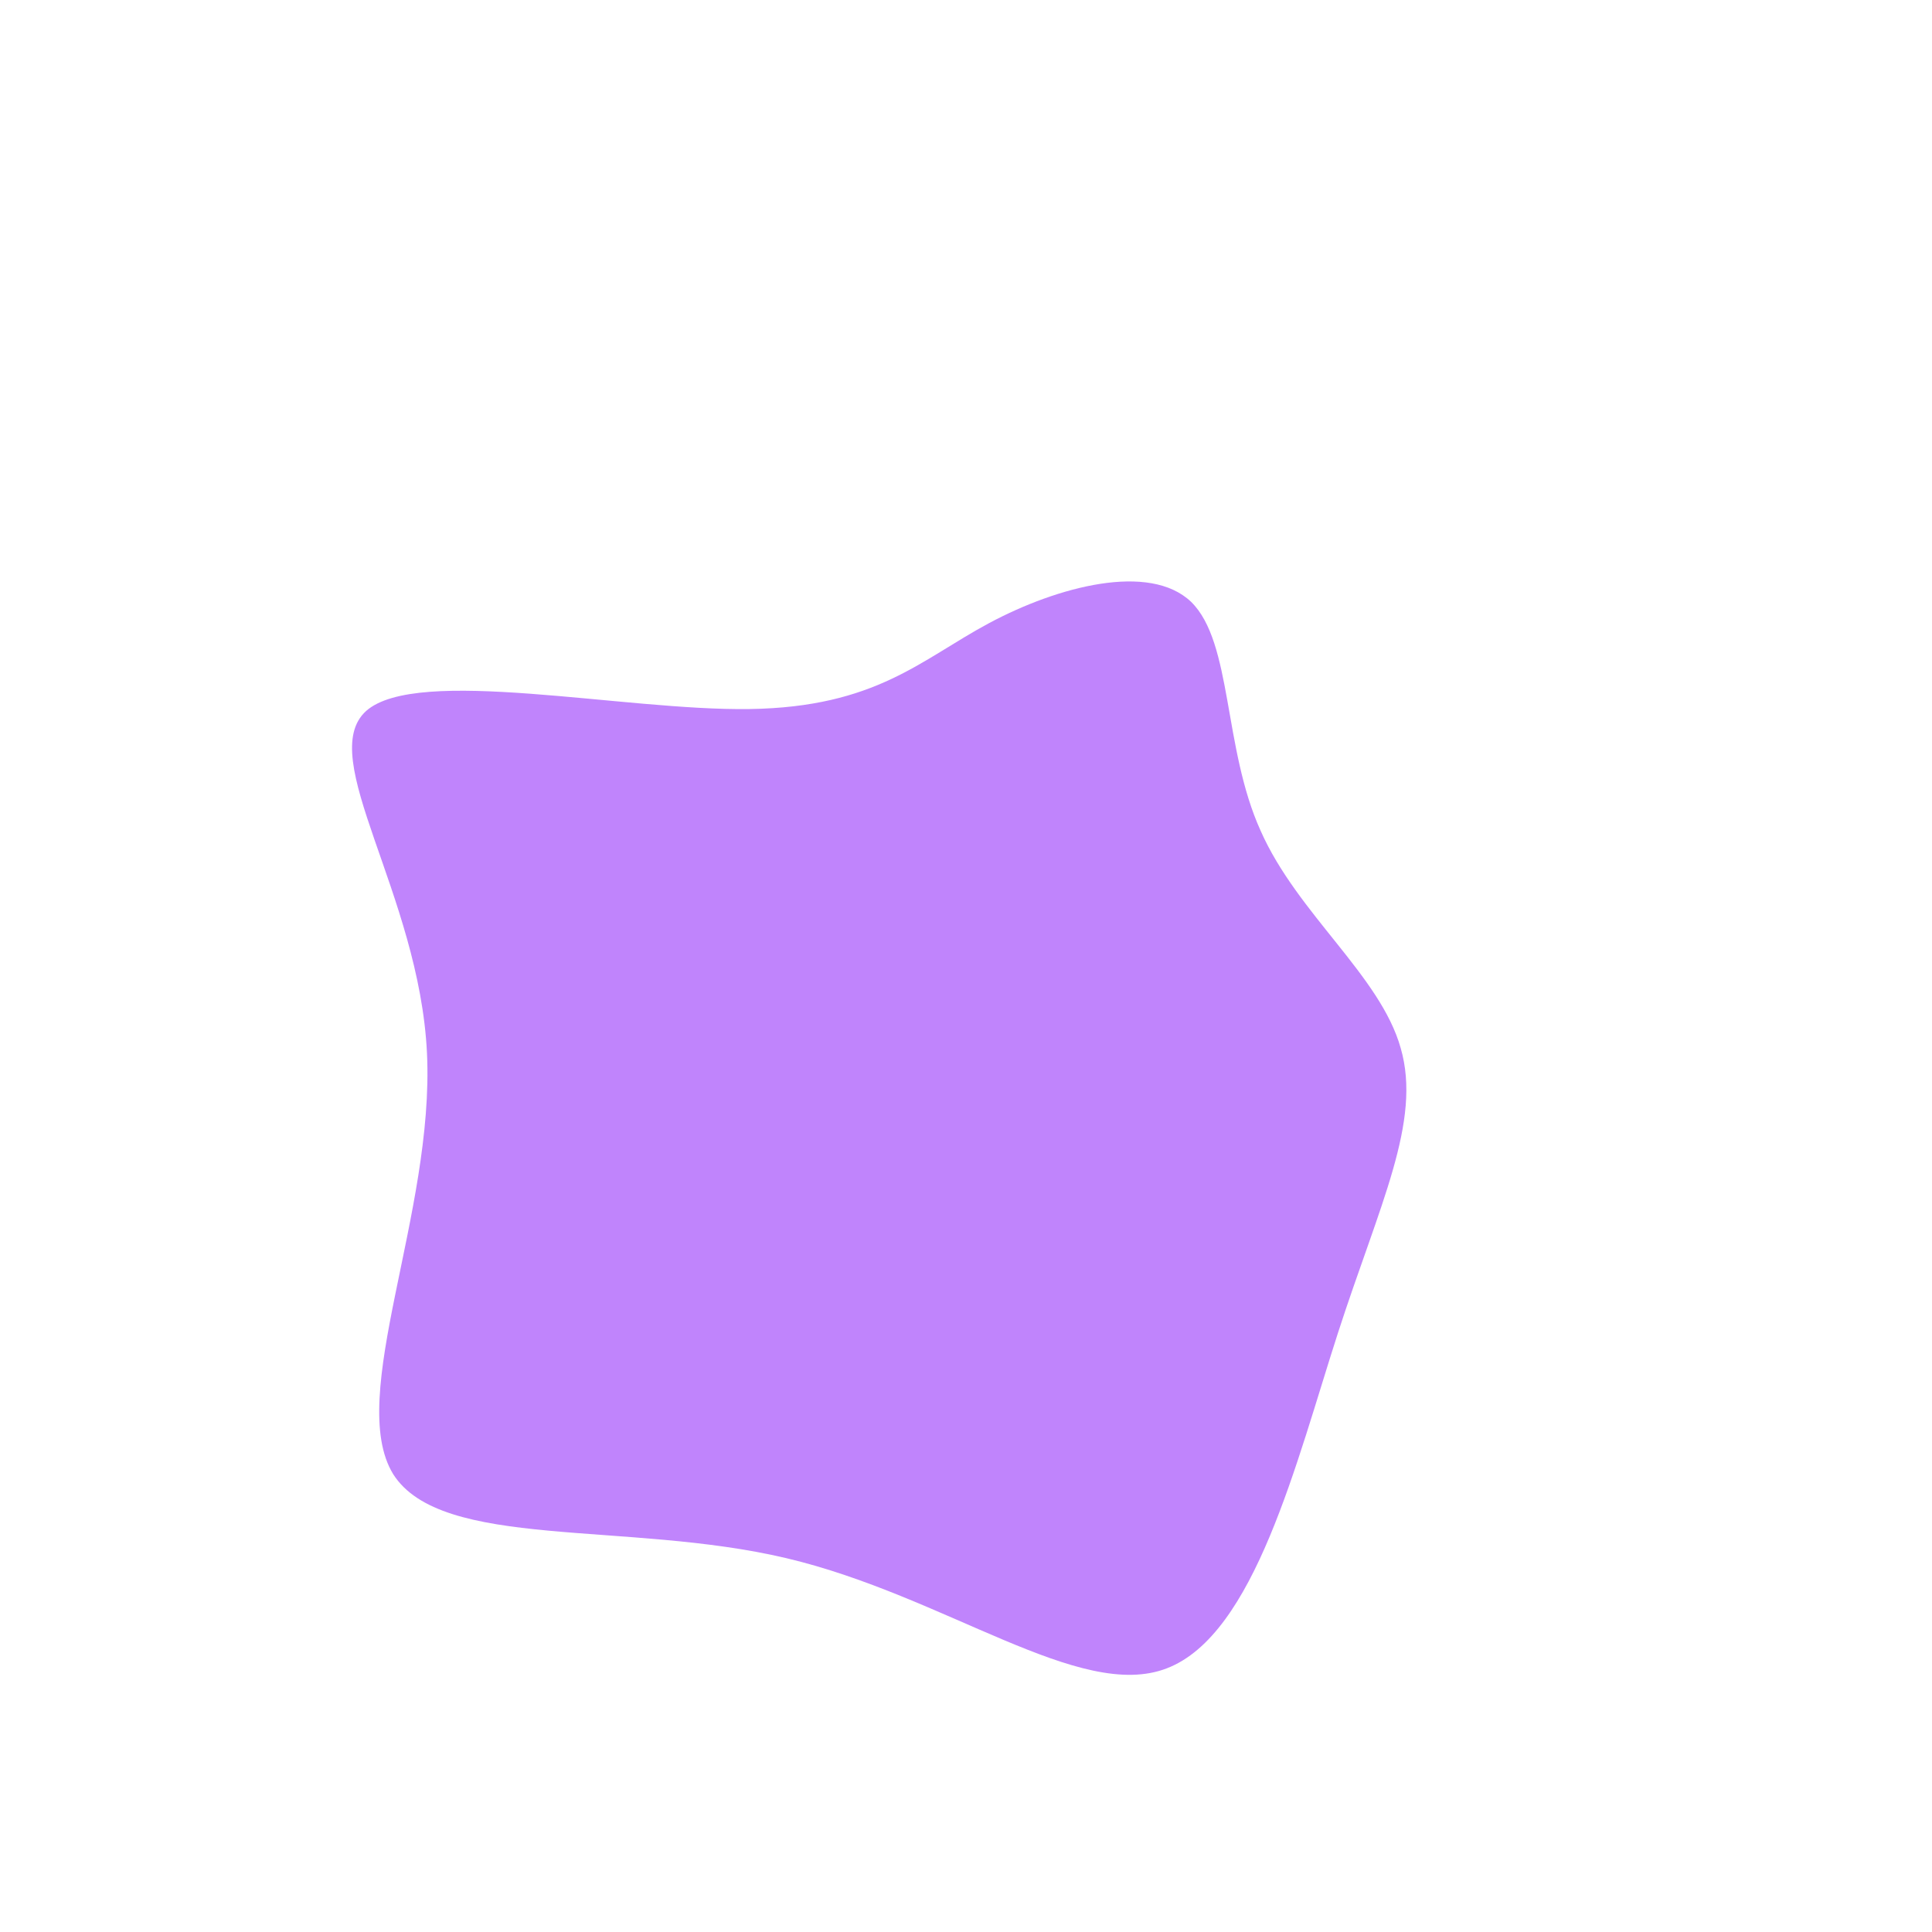
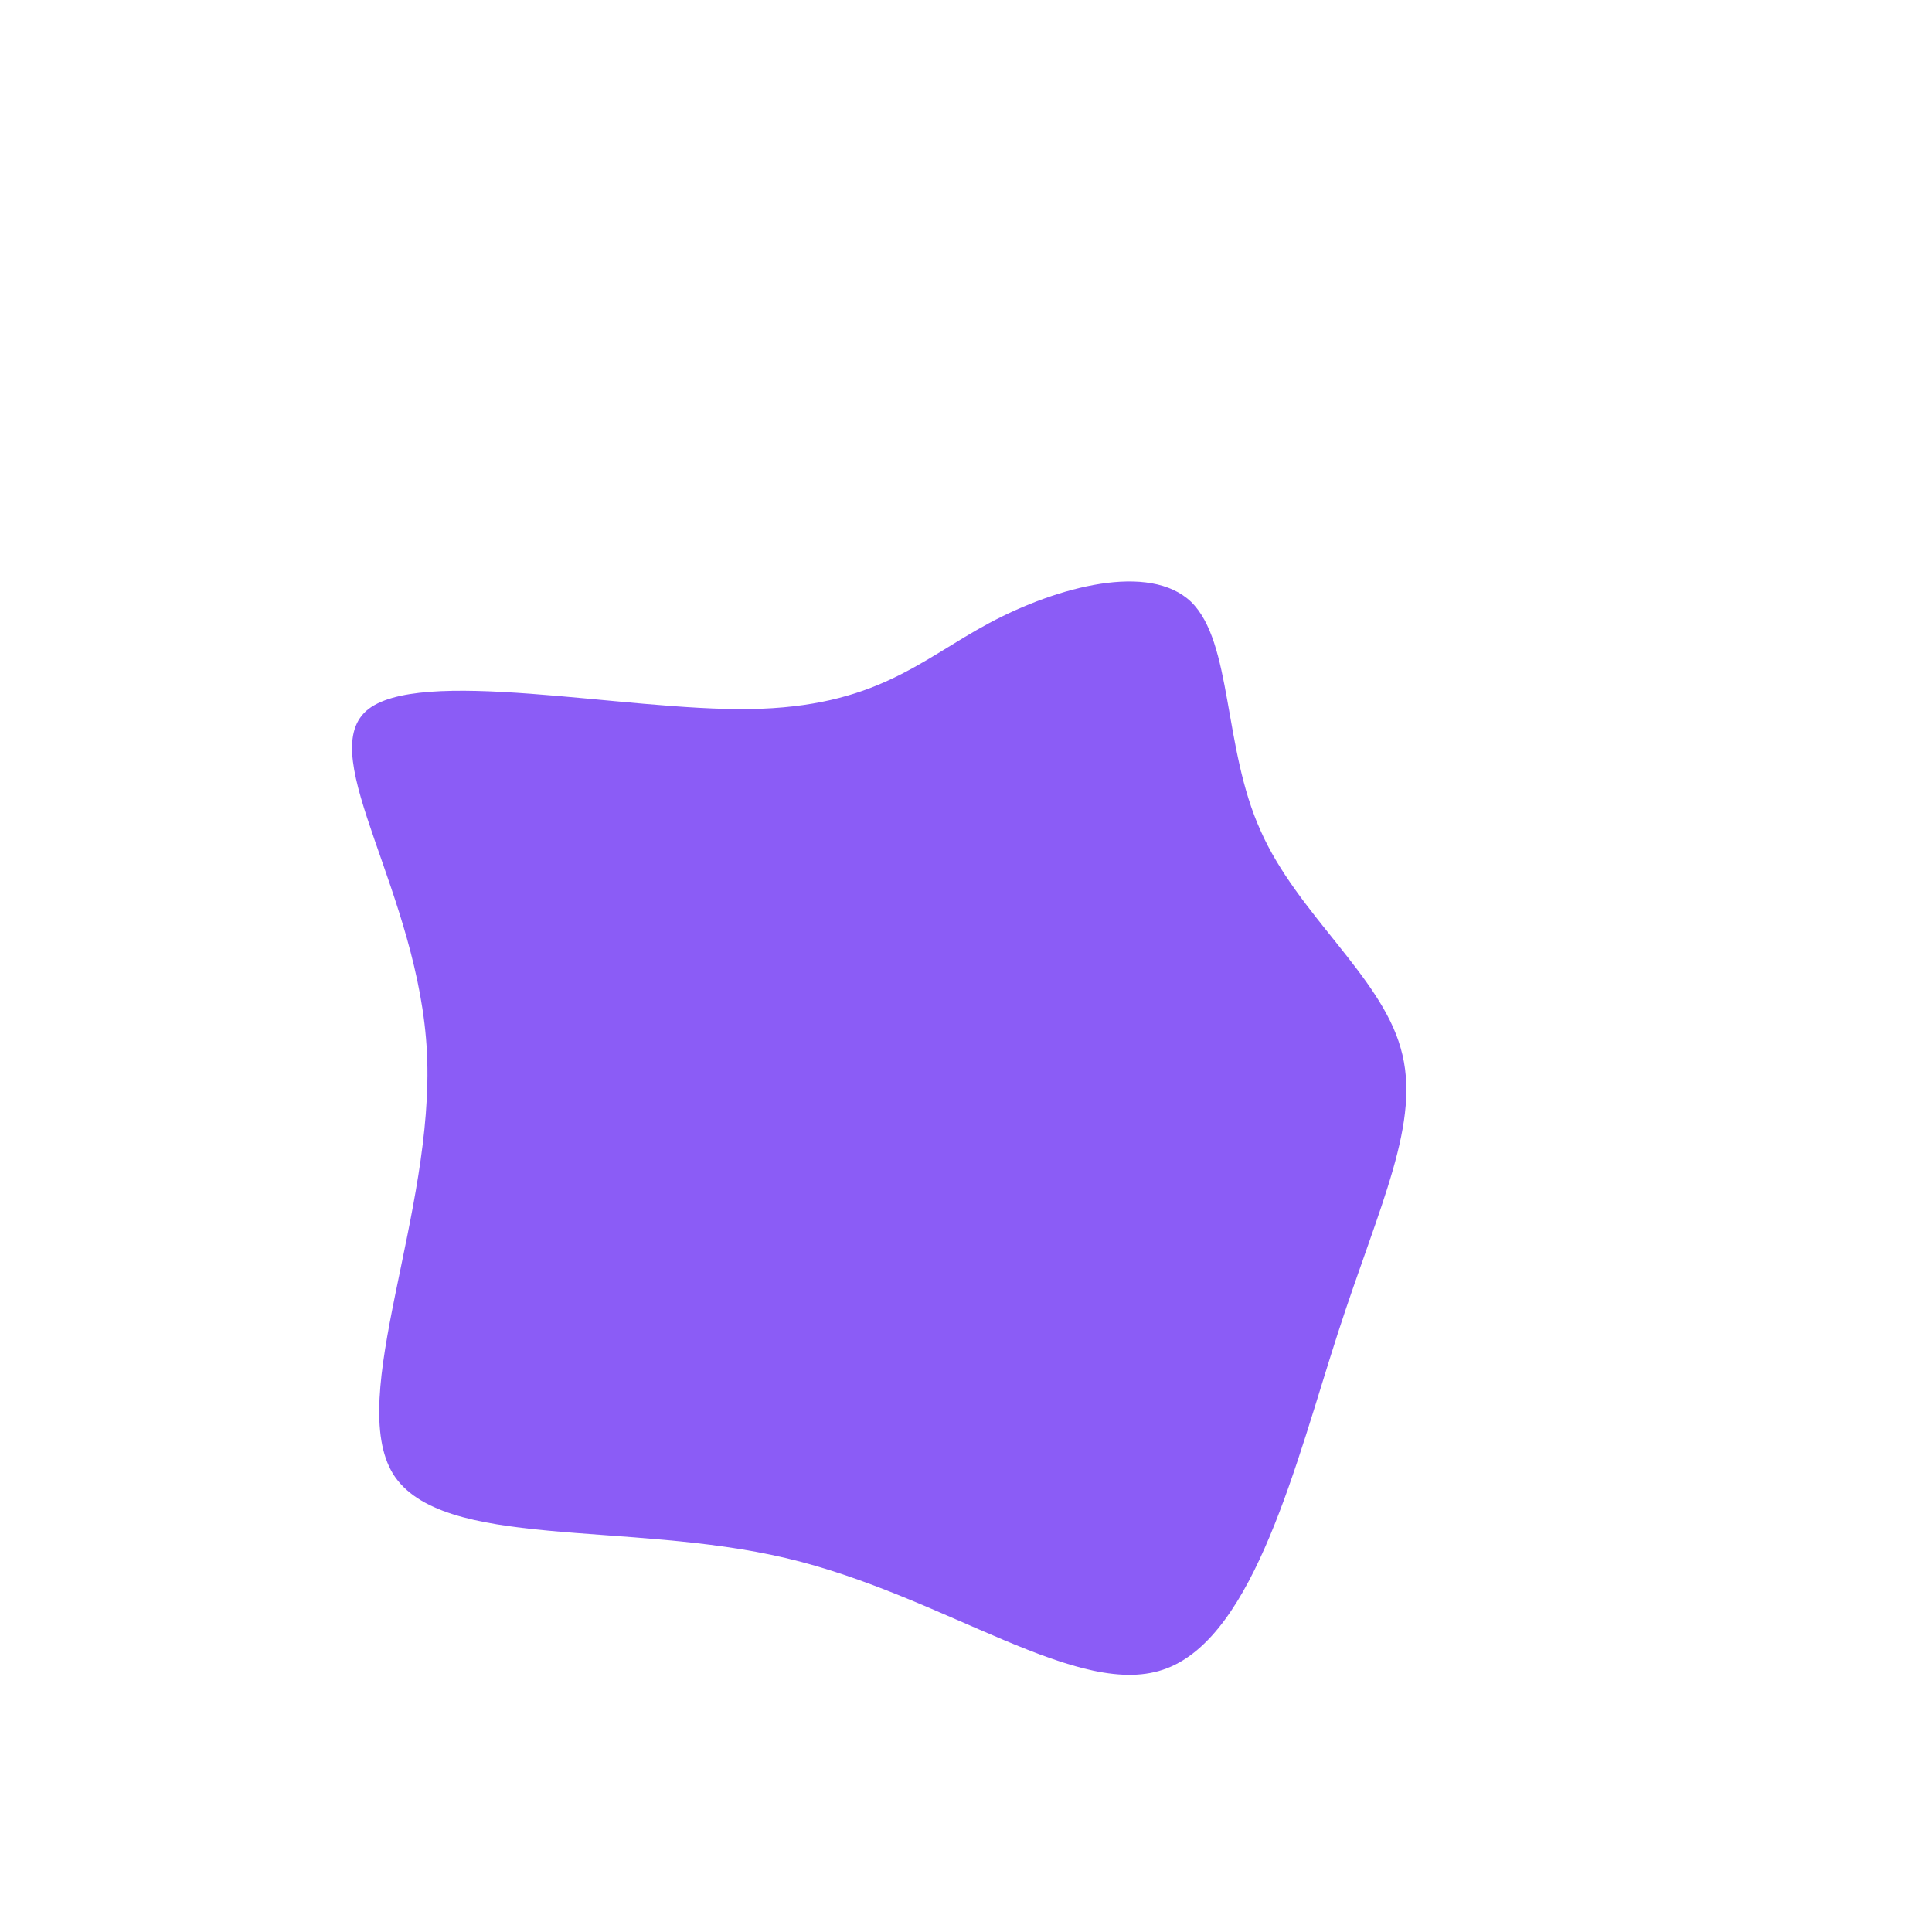
<svg xmlns="http://www.w3.org/2000/svg" viewBox="0 0 200 200">
-   <path fill="rgb(192, 132, 252)" d="M23.3,-37.7C27.6,-33.5,26.6,-22.6,30.5,-14C34.3,-5.4,42.9,1,45,8.5C47.2,16.1,42.8,24.7,38.5,38C34.2,51.3,29.9,69.2,20.8,72.7C11.8,76.2,-2.1,65.2,-18.6,61.3C-35.1,57.4,-54.3,60.5,-59.3,52.6C-64.2,44.6,-55,25.6,-55.8,9C-56.6,-7.5,-67.4,-21.6,-62.1,-26.4C-56.8,-31.1,-35.4,-26.4,-22.4,-26.6C-9.3,-26.8,-4.7,-31.7,2.4,-35.5C9.5,-39.3,19,-41.8,23.3,-37.7Z" transform="translate(100 100)" />
+   <path fill="#8b5cf6" d="M23.3,-37.7C27.6,-33.5,26.6,-22.6,30.5,-14C34.3,-5.4,42.9,1,45,8.5C47.2,16.1,42.8,24.7,38.5,38C34.2,51.3,29.9,69.2,20.8,72.7C11.8,76.2,-2.1,65.2,-18.6,61.3C-35.1,57.4,-54.3,60.5,-59.3,52.6C-64.2,44.6,-55,25.6,-55.8,9C-56.6,-7.5,-67.4,-21.6,-62.1,-26.4C-56.8,-31.1,-35.4,-26.4,-22.4,-26.6C-9.3,-26.8,-4.7,-31.7,2.4,-35.5C9.5,-39.3,19,-41.8,23.3,-37.7Z" transform="translate(100 100)" />
</svg>
